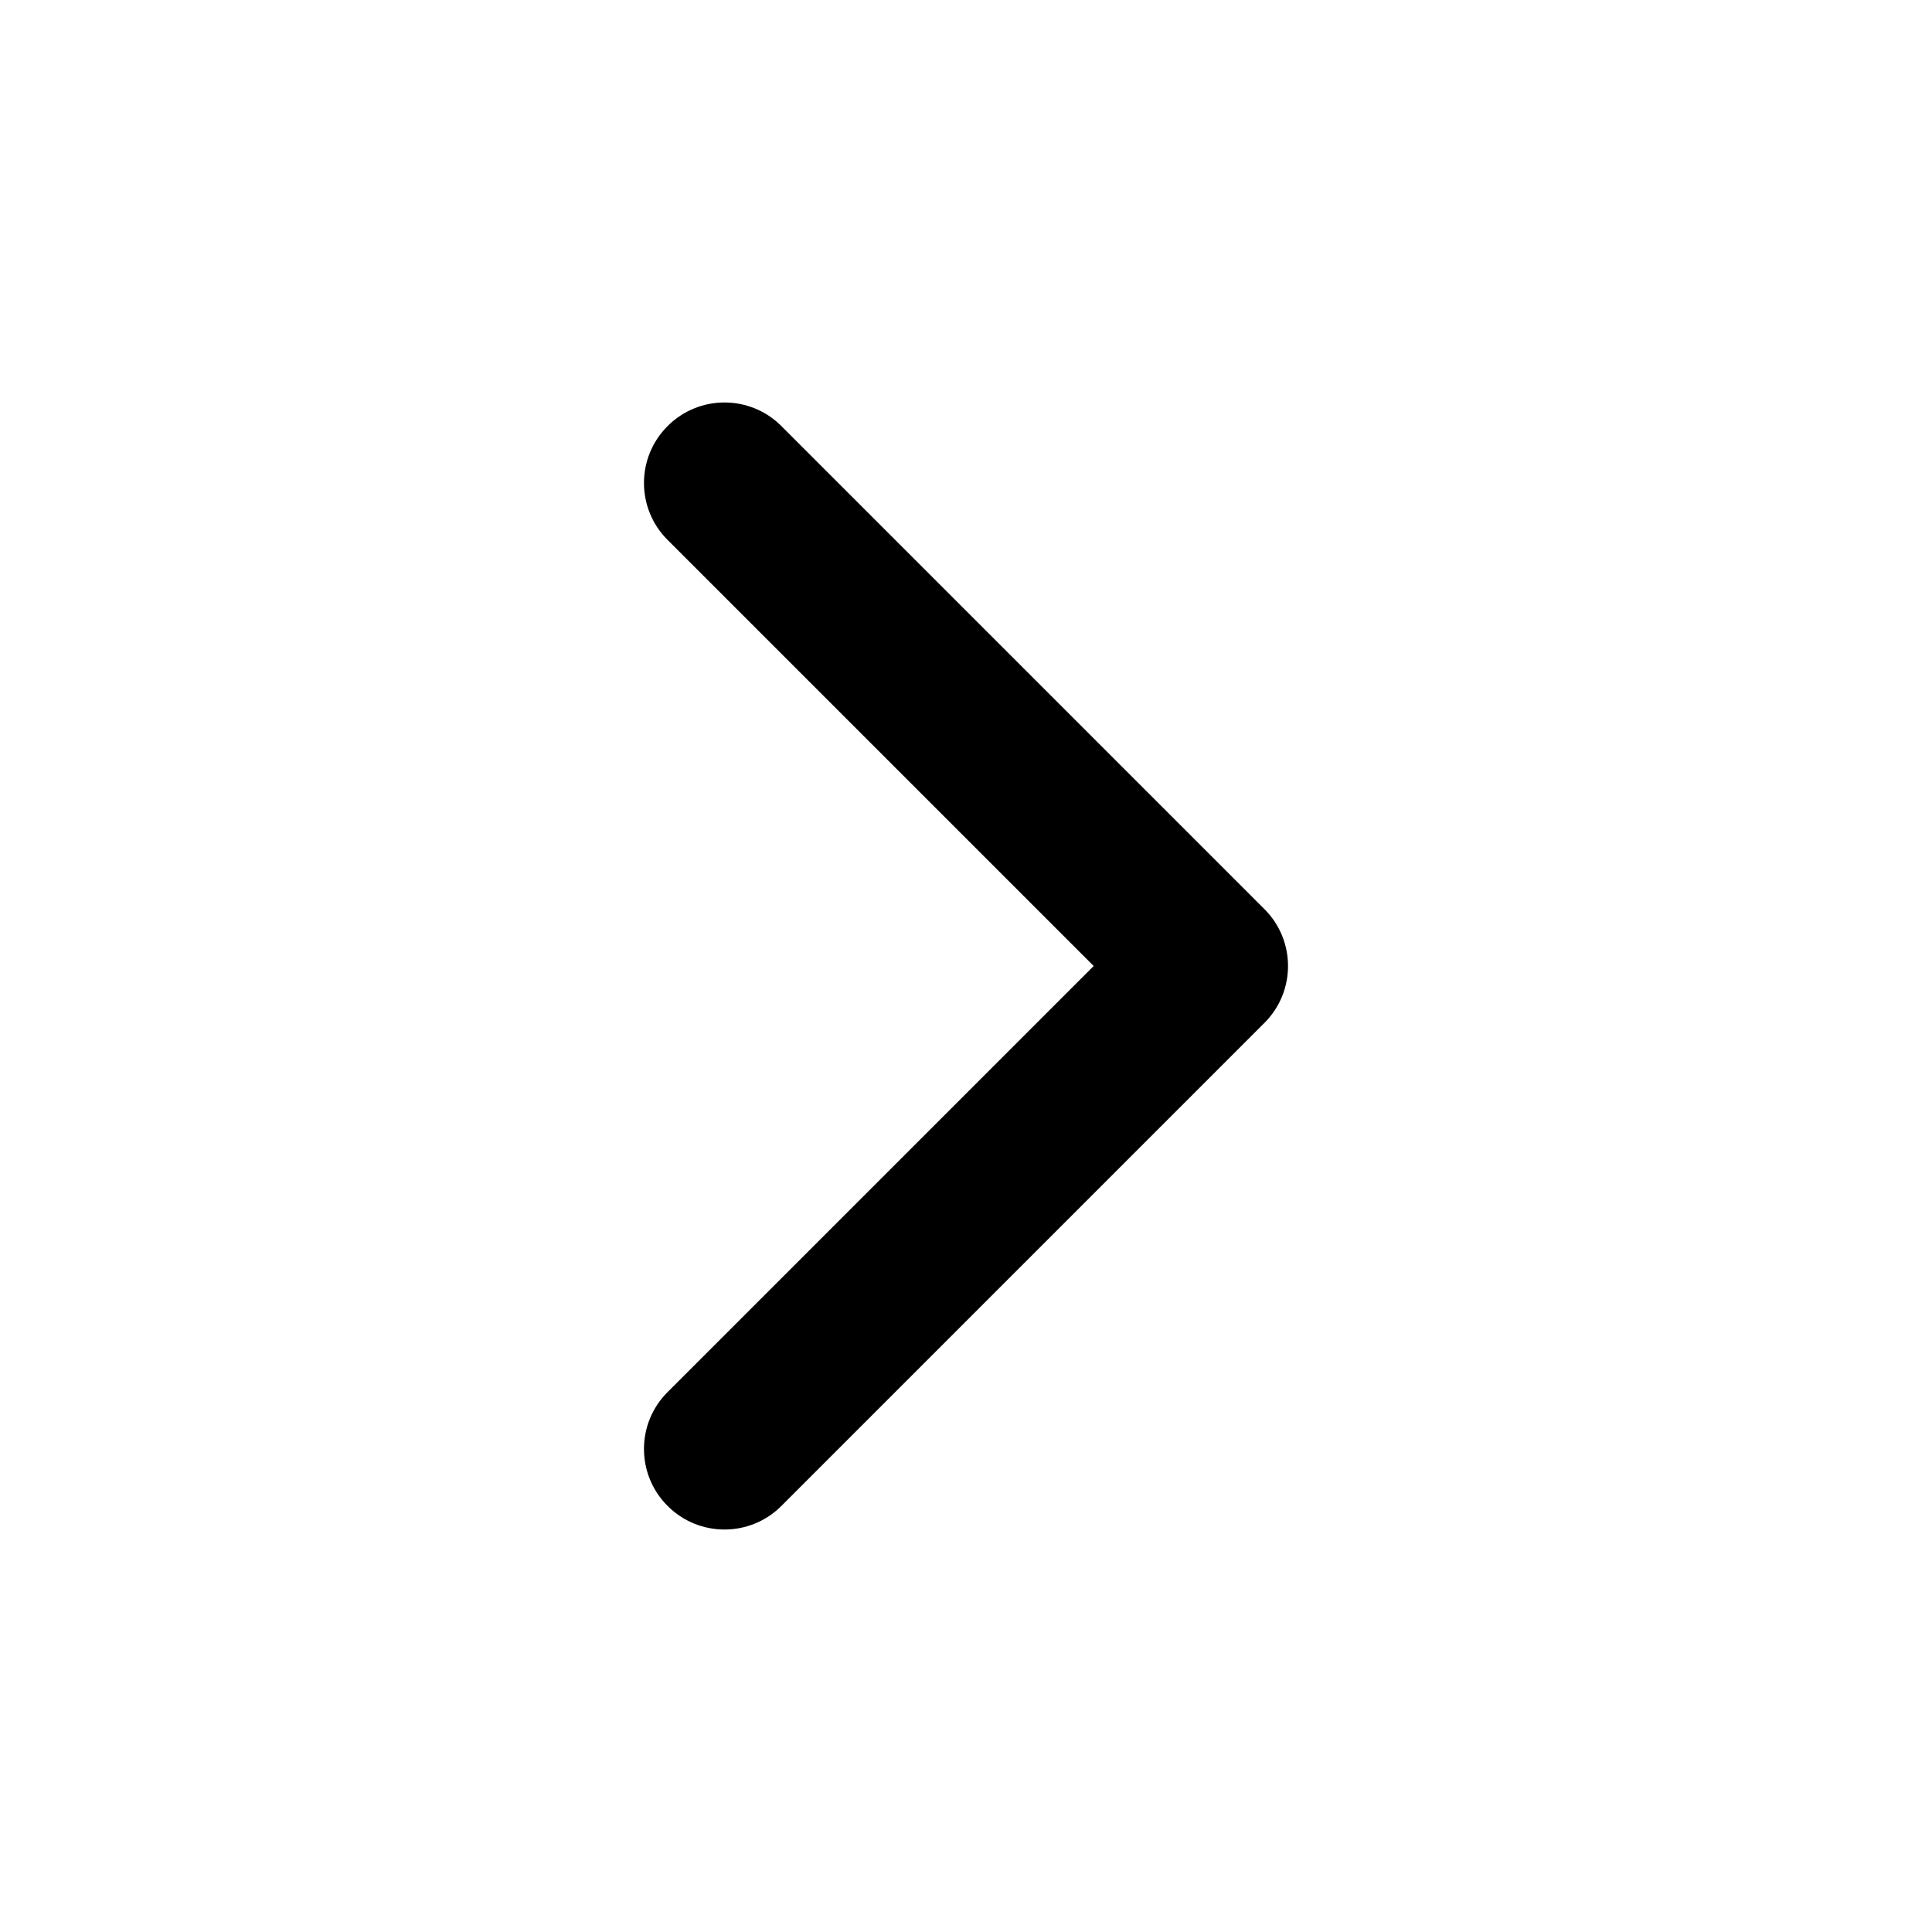
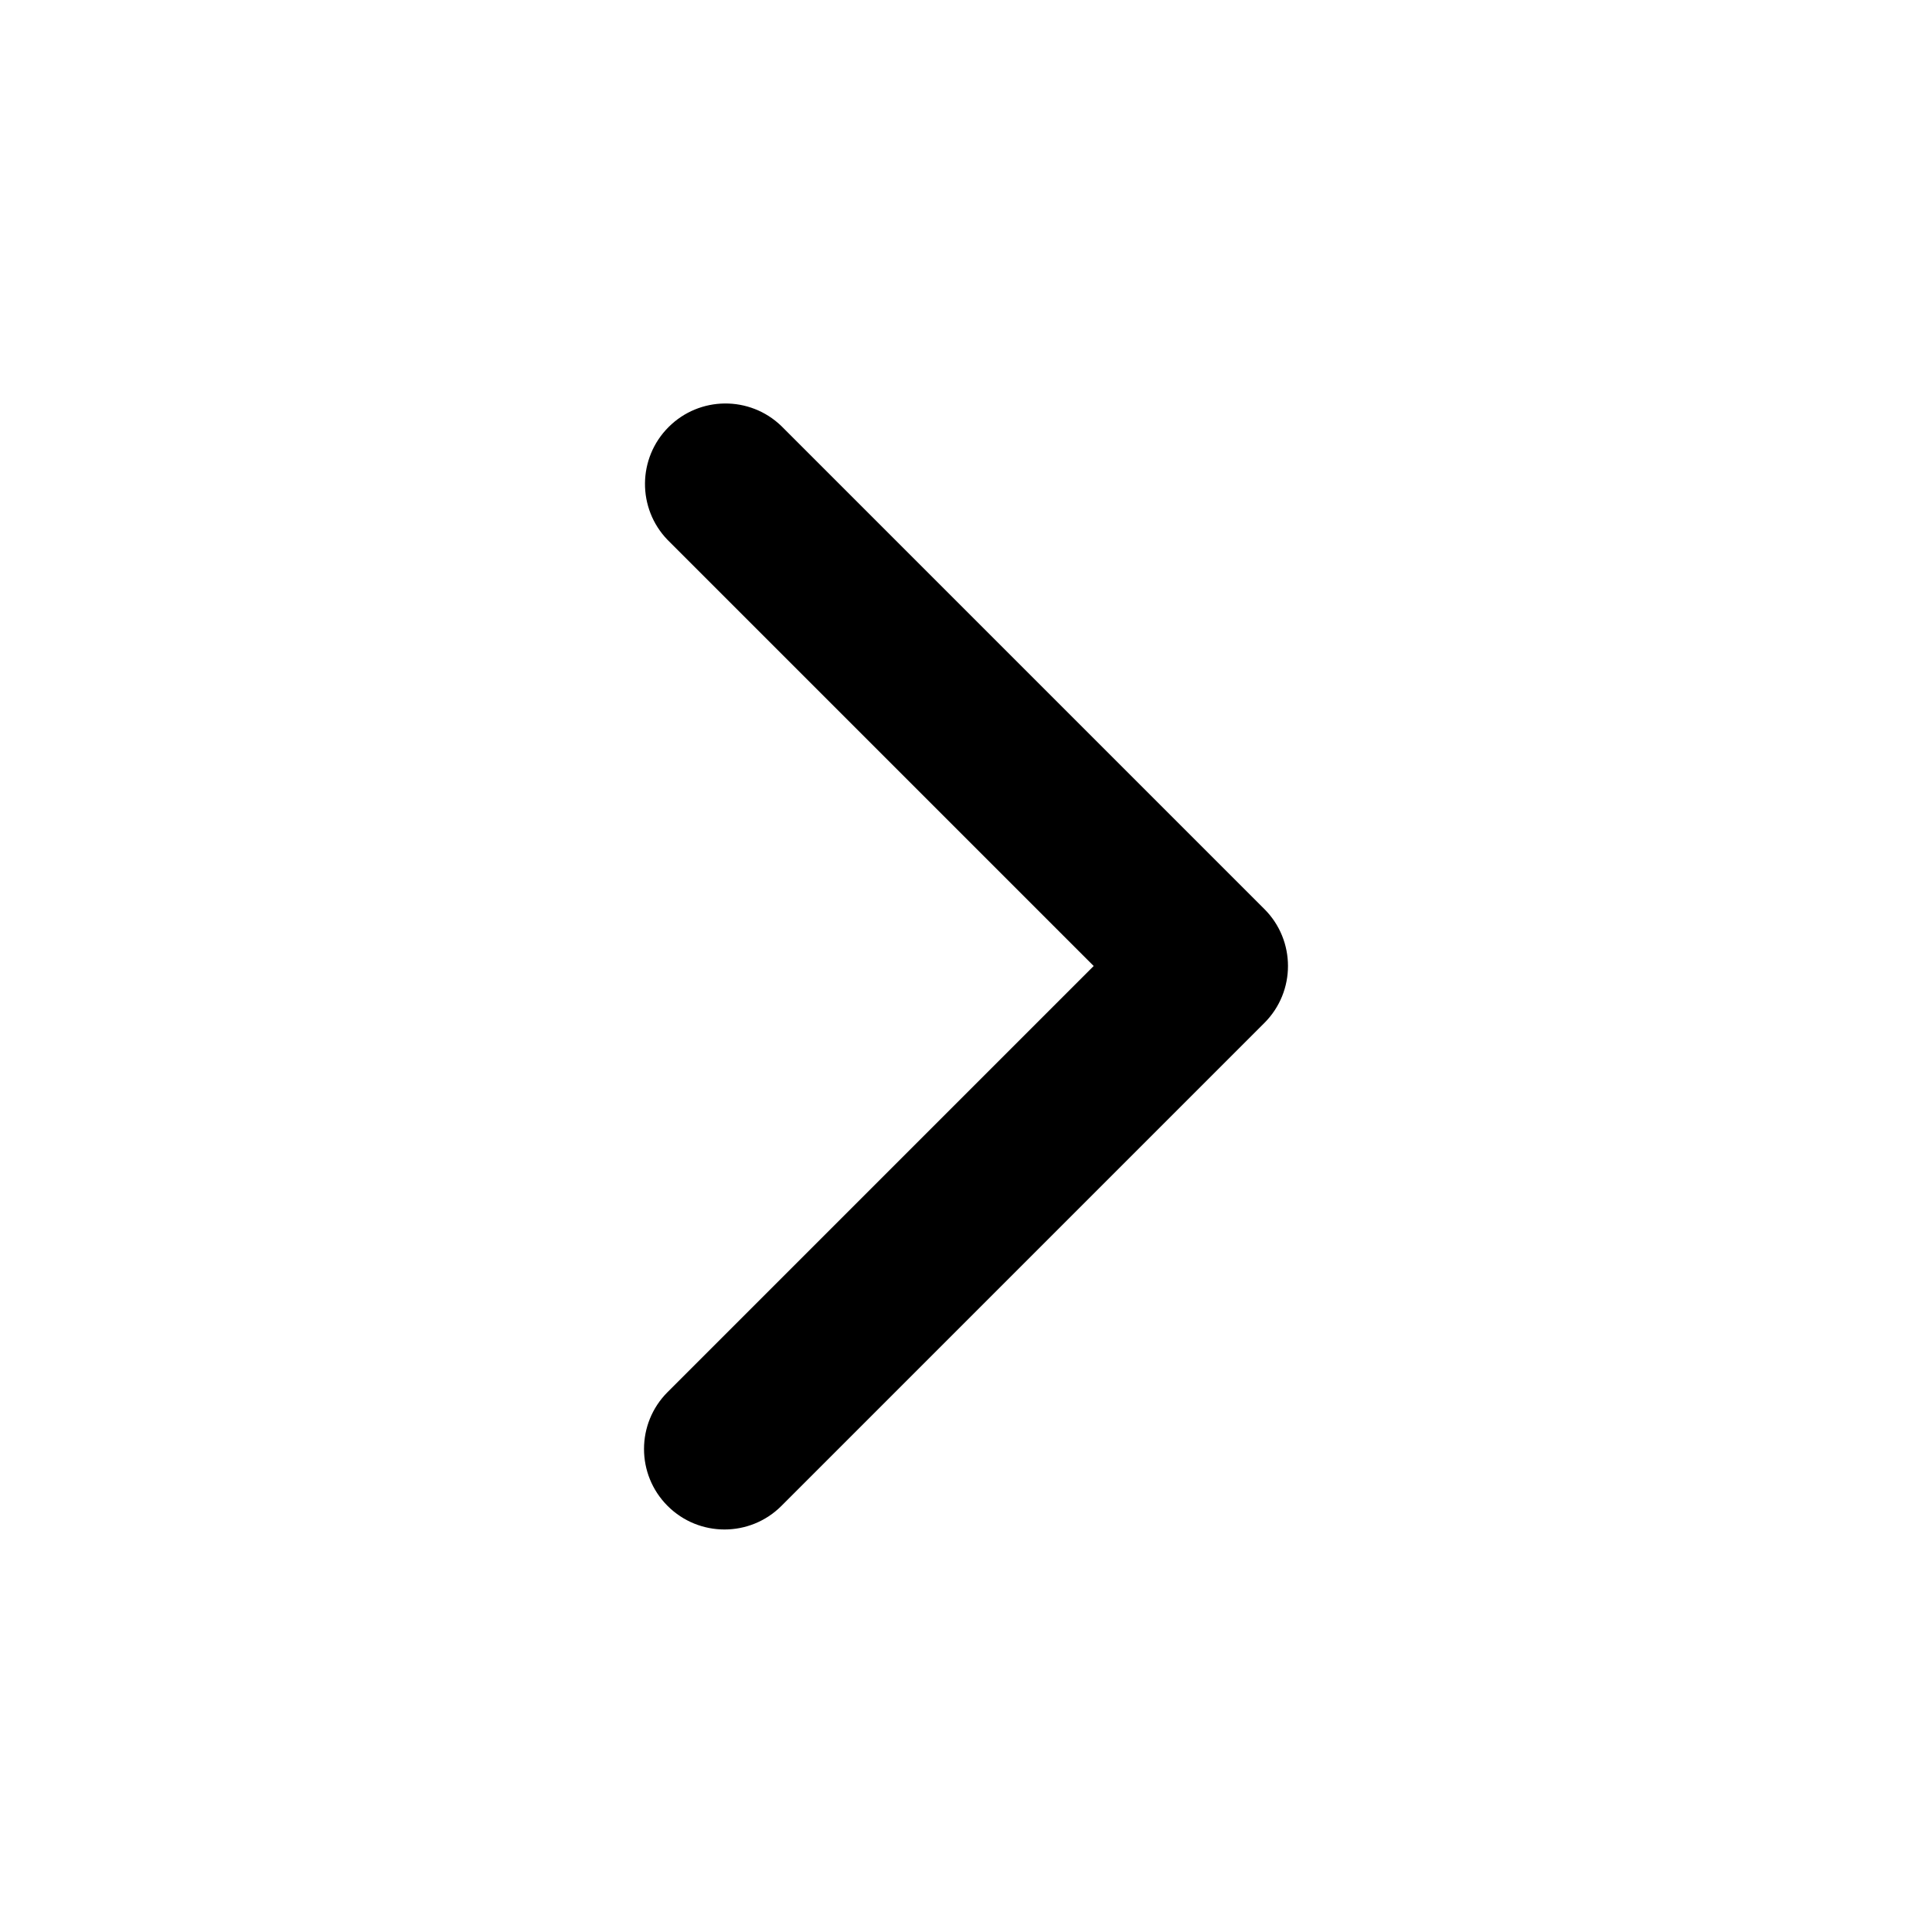
- <svg xmlns="http://www.w3.org/2000/svg" width="24" height="24" viewBox="0 0 24 24" fill="none">
-   <path fill-rule="evenodd" clip-rule="evenodd" d="M8.293 18.707C7.902 18.317 7.902 17.683 8.293 17.293L13.586 12L8.293 6.707C7.902 6.317 7.902 5.683 8.293 5.293C8.683 4.902 9.317 4.902 9.707 5.293L15.707 11.293C16.098 11.683 16.098 12.317 15.707 12.707L9.707 18.707C9.317 19.098 8.683 19.098 8.293 18.707Z" fill="black" />
+ <svg xmlns="http://www.w3.org/2000/svg" width="24" height="24" fill="none">
+   <path fill-rule="evenodd" clip-rule="evenodd" d="M8.293 18.707a1 1 0 010-1.414L13.586 12 8.293 6.707a1 1 0 011.414-1.414l6 6a1 1 0 010 1.414l-6 6a1 1 0 01-1.414 0z" fill="#000" />
</svg>
